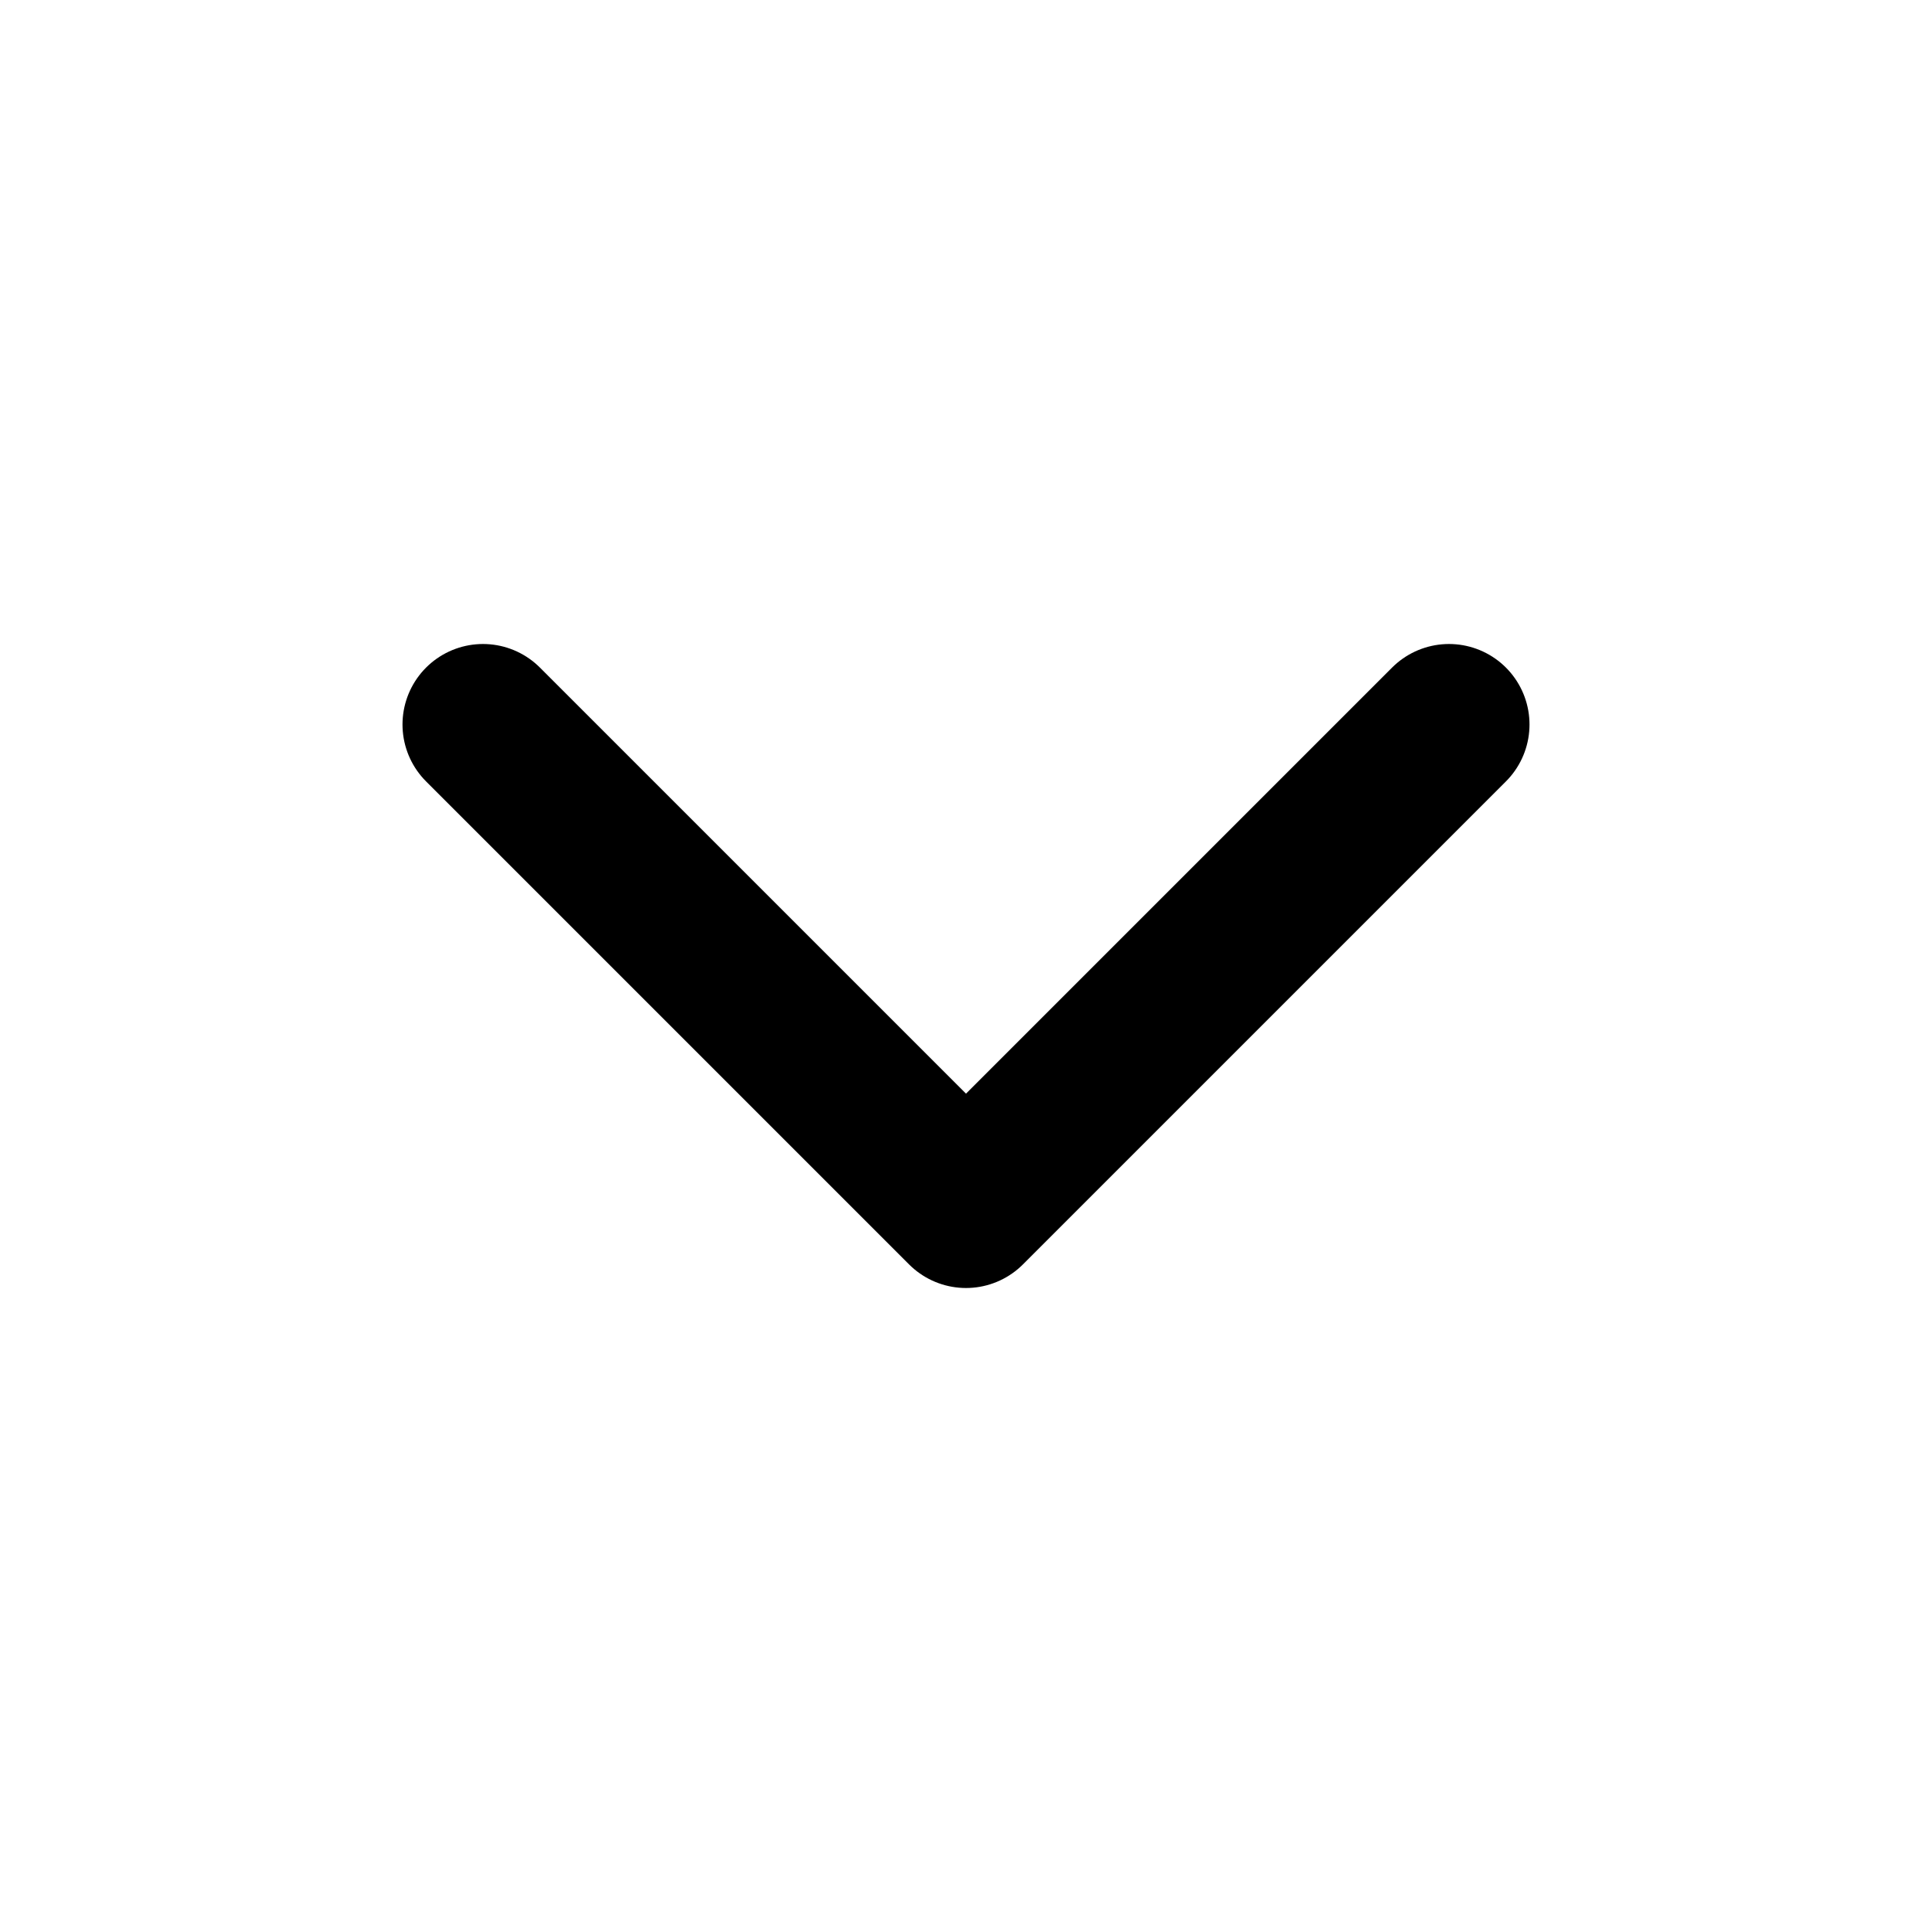
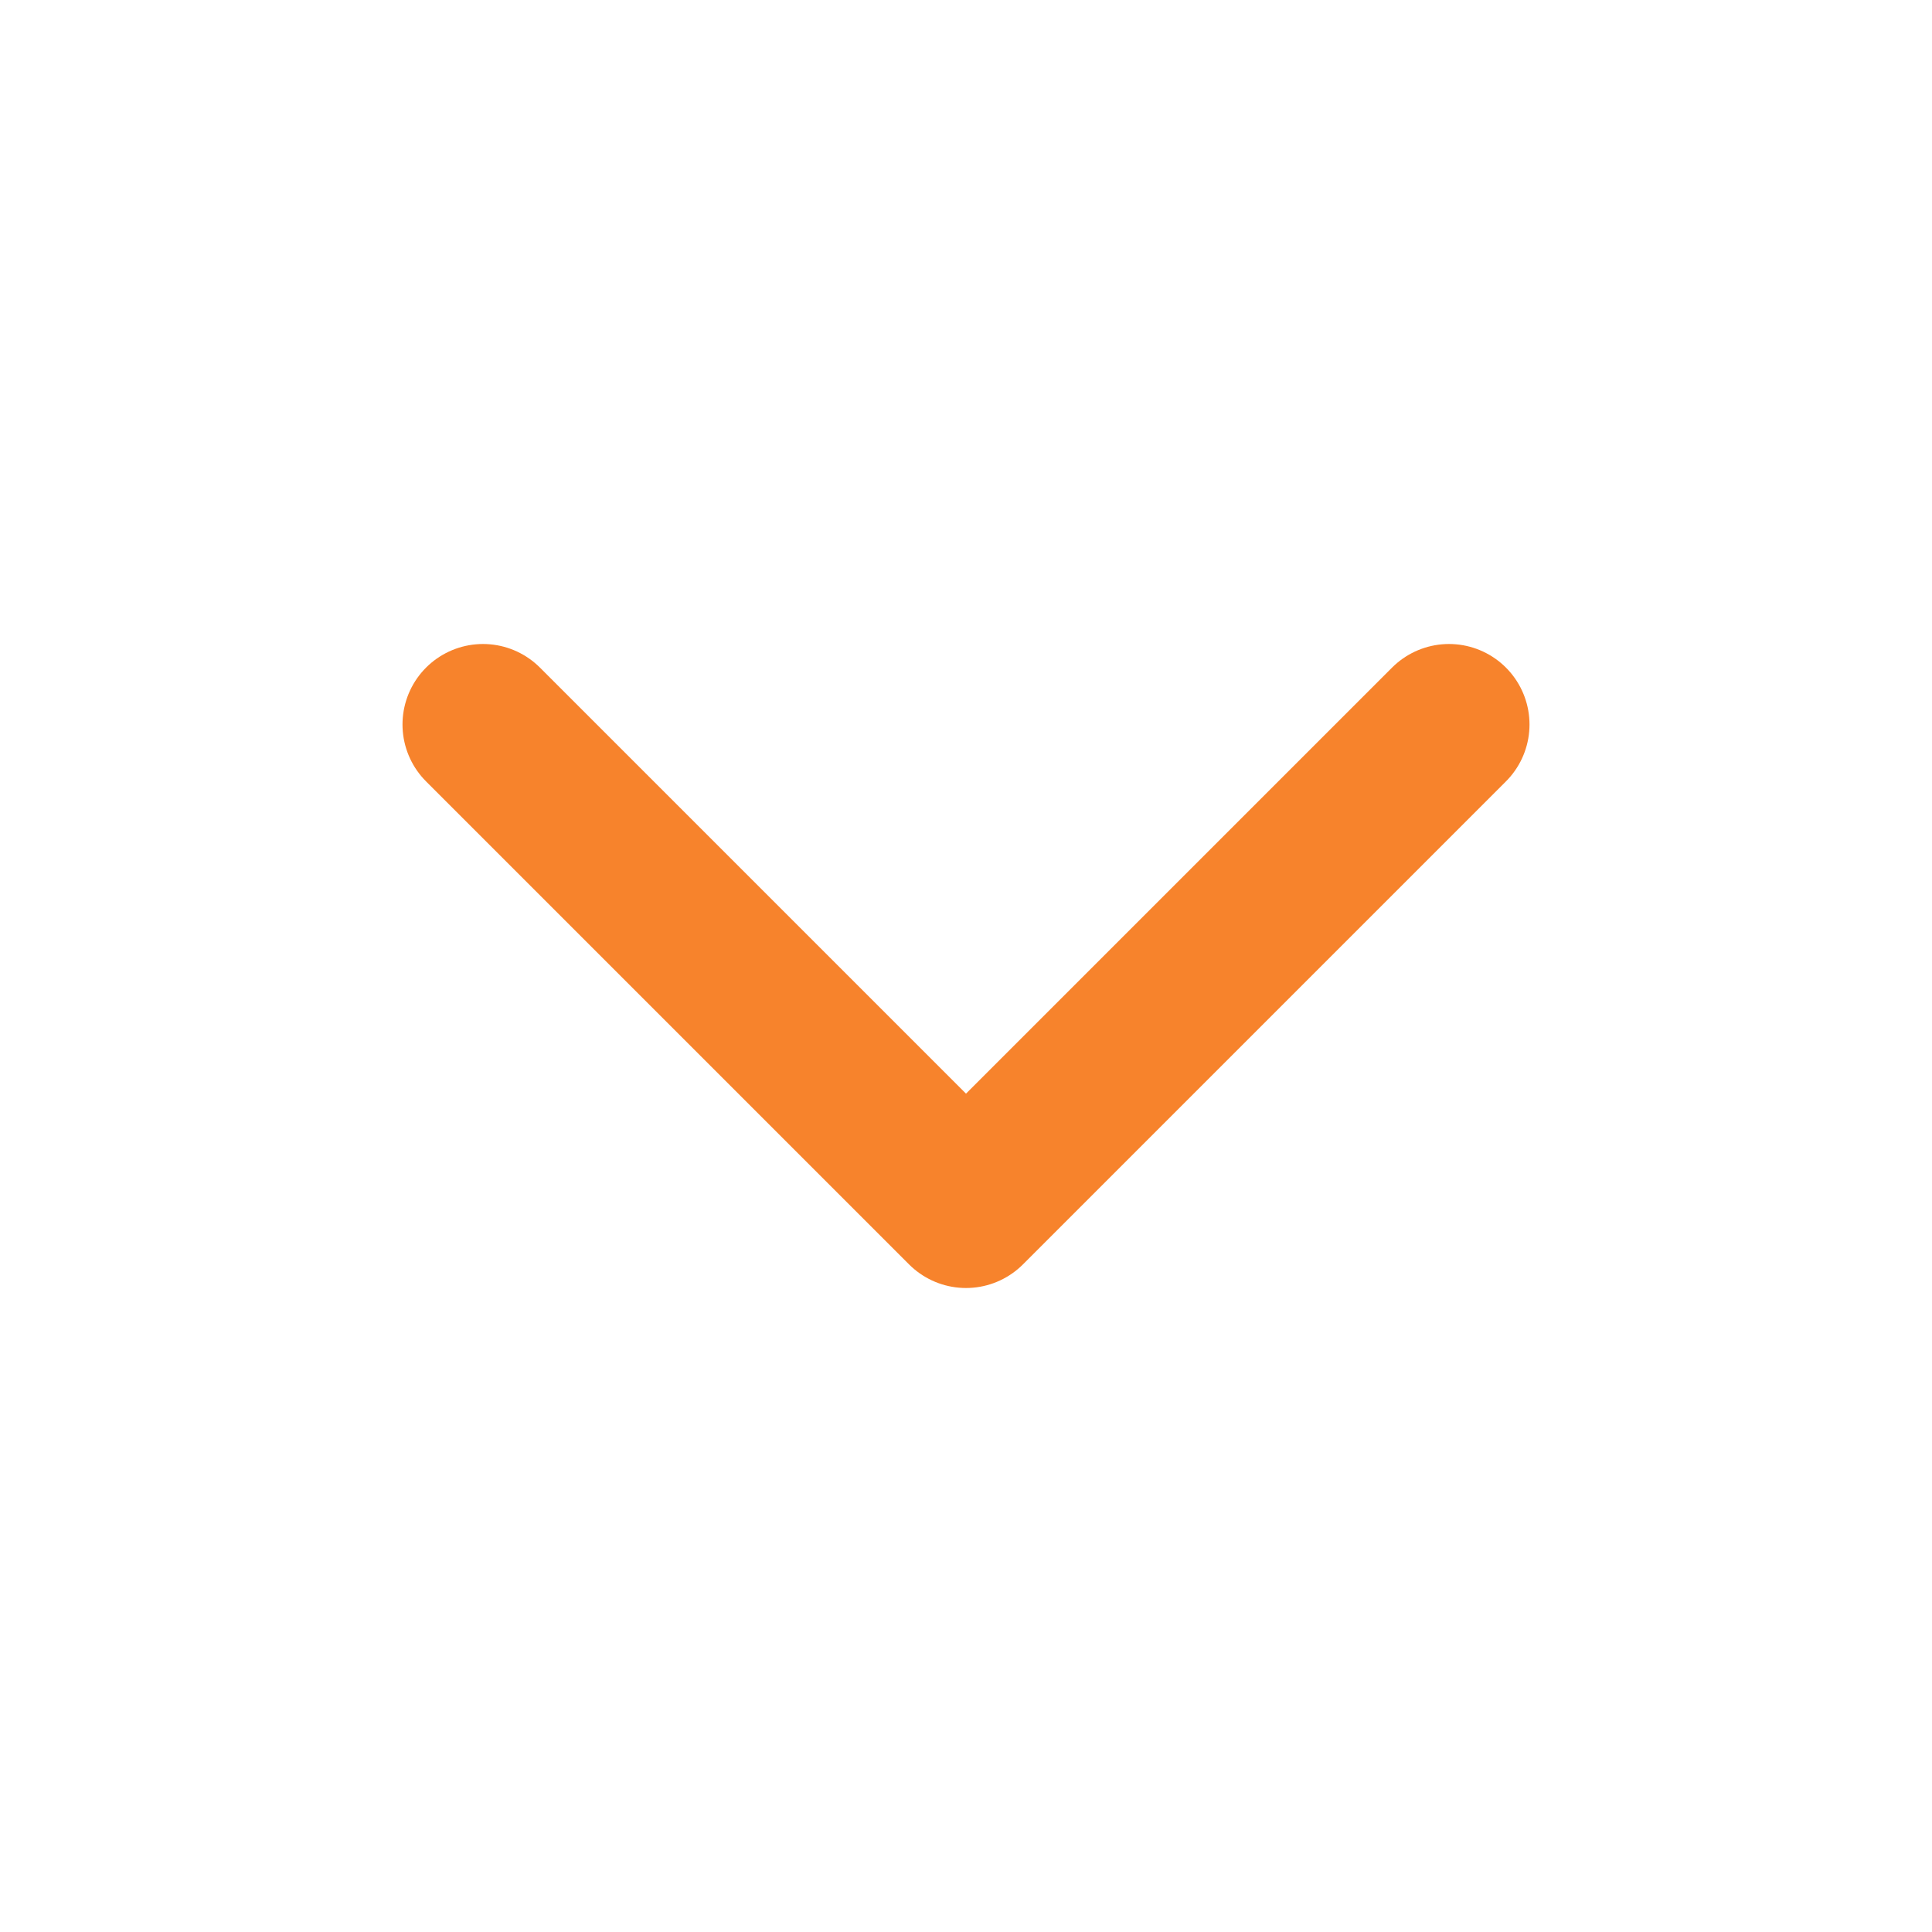
- <svg xmlns="http://www.w3.org/2000/svg" class="icon icon-tabler icon-tabler-chevron-down" width="24" height="24" viewBox="0 0 24 24" stroke-width="2" stroke="#000000" fill="none" stroke-linecap="round" stroke-linejoin="round">
+ <svg xmlns="http://www.w3.org/2000/svg" class="icon icon-tabler icon-tabler-chevron-down" width="24" height="24" viewBox="0 0 24 24" stroke-width="2" stroke="#F7832C" fill="none" stroke-linecap="round" stroke-linejoin="round">
  <path stroke="none" d="M0 0h24v24H0z" fill="none" />
  <polyline points="6 9 12 15 18 9" />
</svg>
